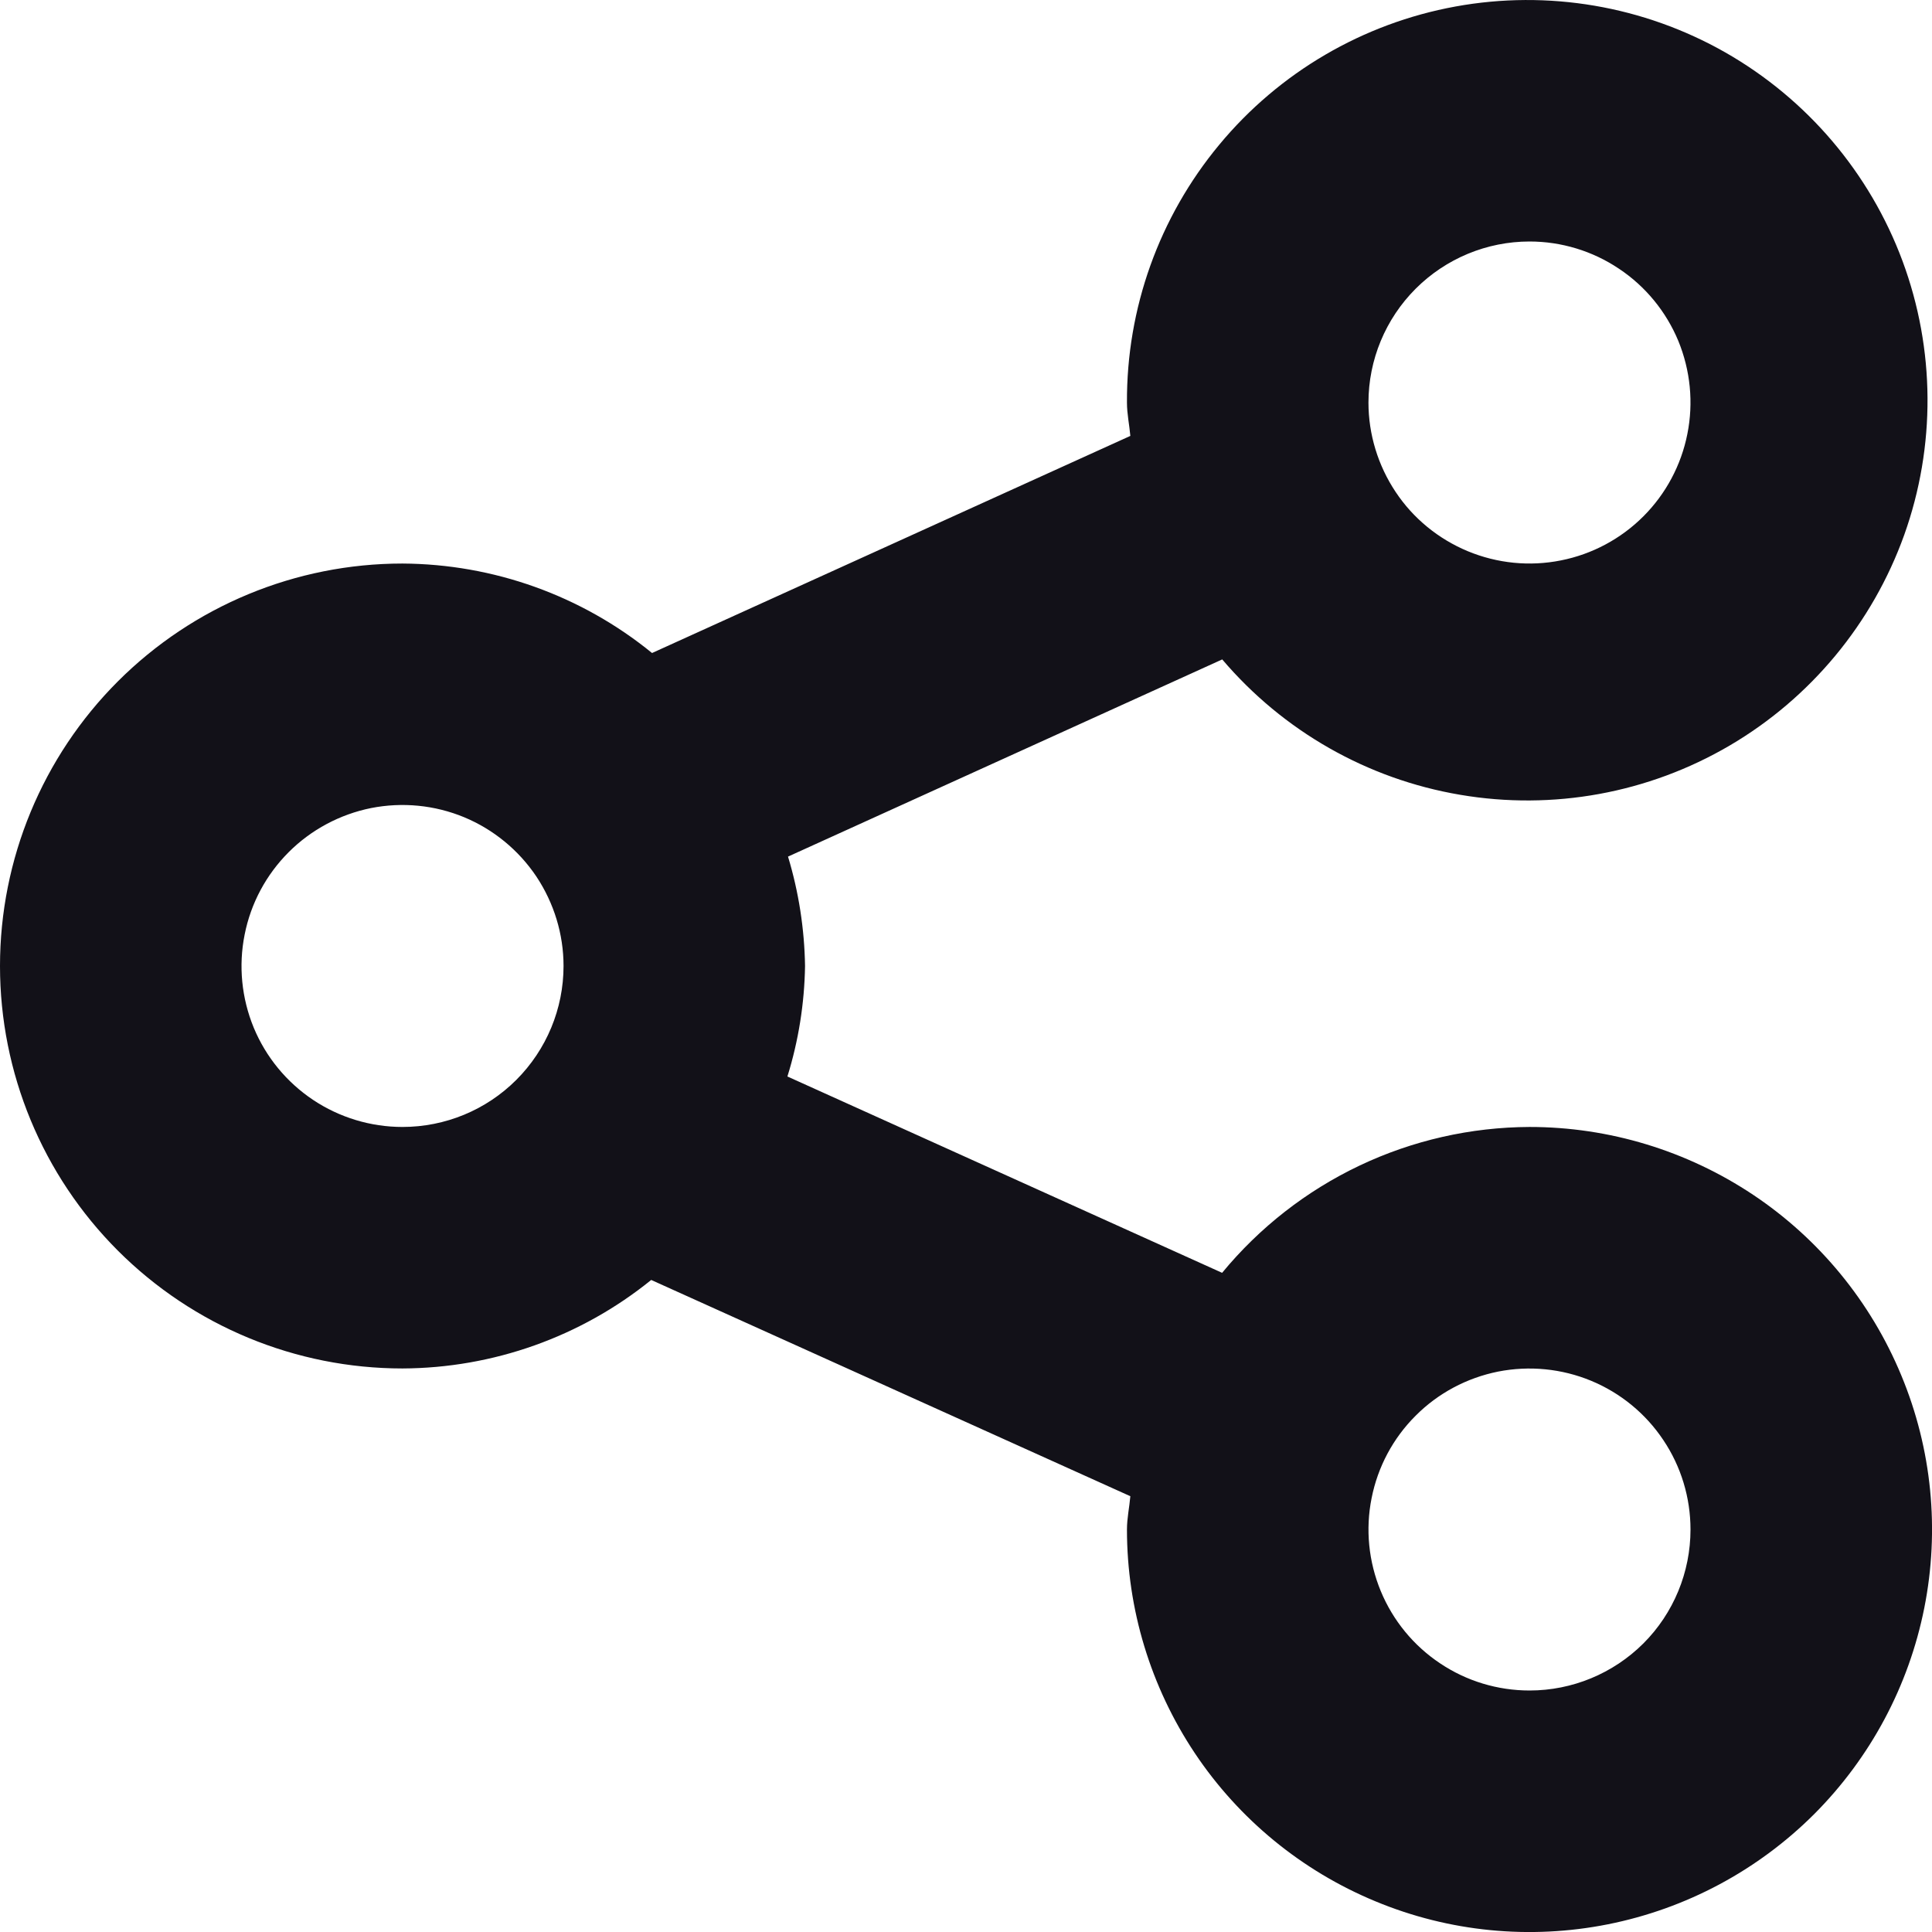
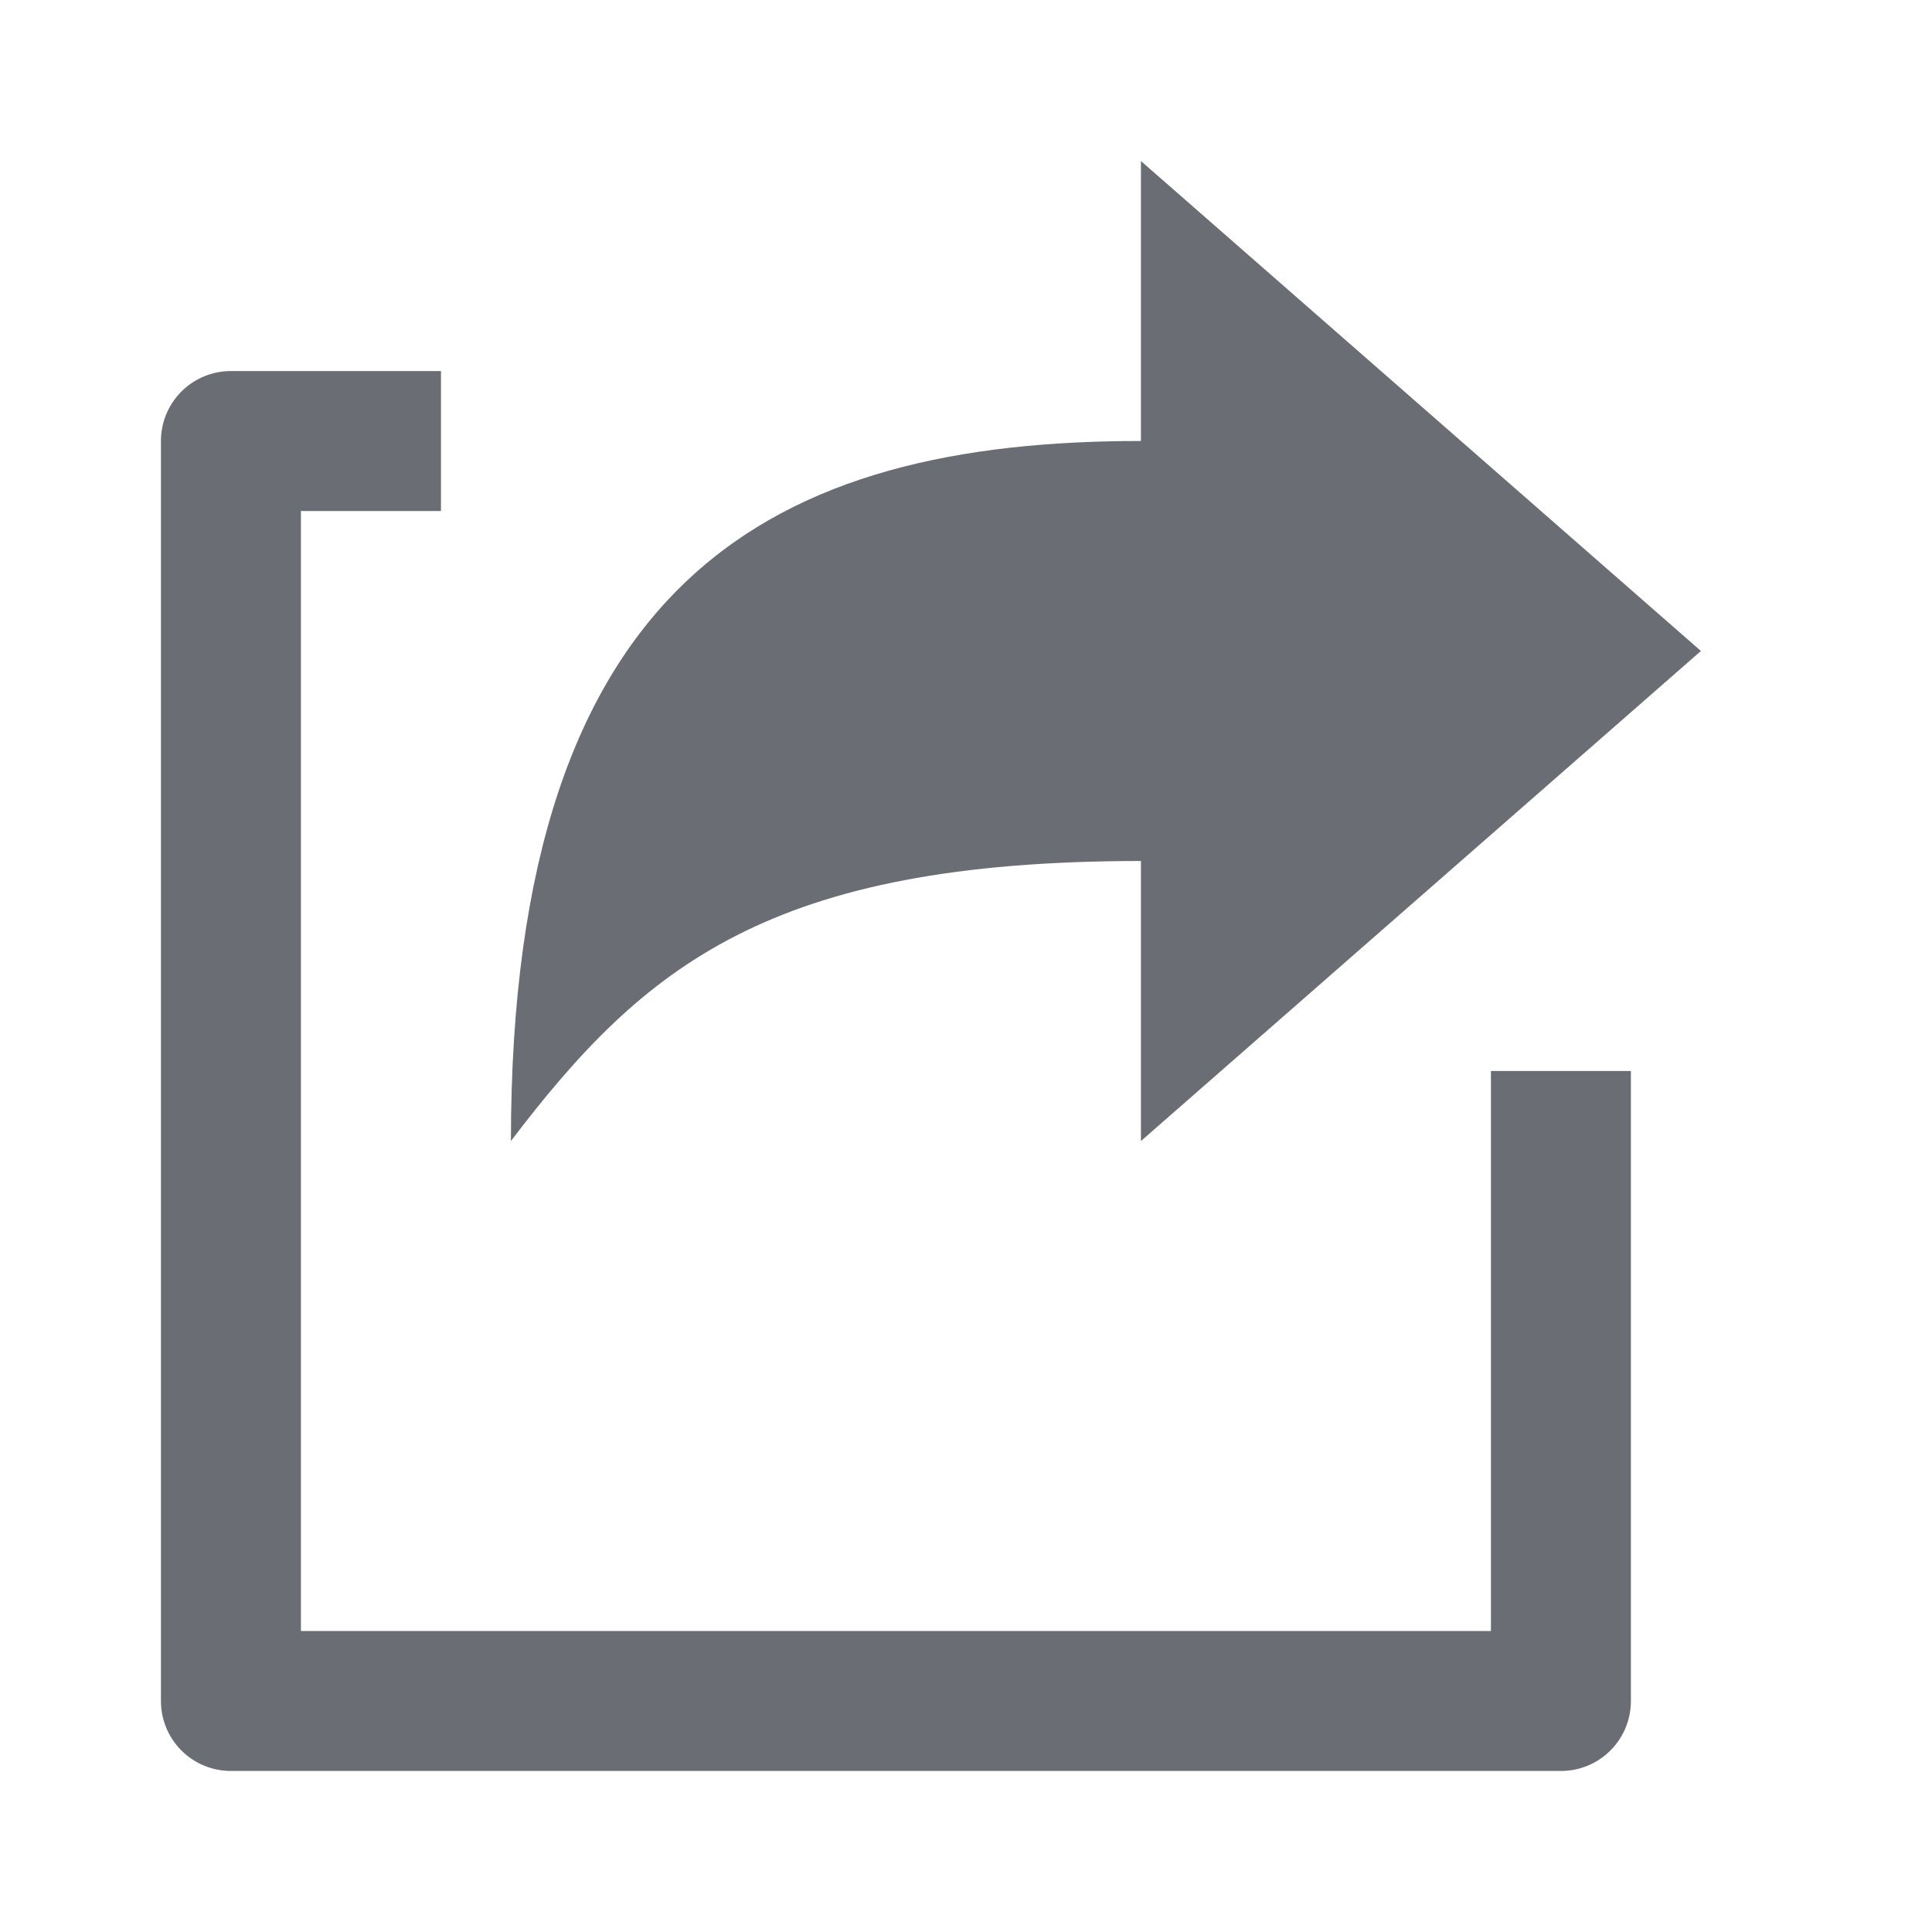
- <svg xmlns="http://www.w3.org/2000/svg" width="16" height="16" viewBox="0 0 16 16" fill="none">
-   <path d="M12.667 9.333C12.18 9.335 11.699 9.444 11.259 9.653C10.819 9.862 10.431 10.165 10.121 10.541L6.521 8.915C6.613 8.619 6.662 8.311 6.667 8C6.662 7.693 6.615 7.388 6.526 7.094L10.122 5.461C10.627 6.055 11.324 6.452 12.092 6.582C12.861 6.713 13.65 6.569 14.323 6.175C14.995 5.781 15.507 5.163 15.77 4.43C16.032 3.696 16.027 2.893 15.756 2.162C15.485 1.432 14.965 0.82 14.288 0.434C13.611 0.049 12.82 -0.086 12.053 0.054C11.287 0.194 10.594 0.599 10.097 1.199C9.599 1.799 9.329 2.554 9.333 3.334C9.333 3.428 9.353 3.518 9.361 3.61L5.4 5.408C4.816 4.932 4.087 4.671 3.333 4.667C2.449 4.667 1.601 5.018 0.976 5.643C0.351 6.268 0 7.116 0 8C0 8.884 0.351 9.732 0.976 10.357C1.601 10.982 2.449 11.333 3.333 11.333C4.083 11.33 4.81 11.072 5.393 10.6L9.361 12.391C9.353 12.484 9.333 12.573 9.333 12.667C9.333 13.326 9.529 13.97 9.895 14.519C10.261 15.067 10.782 15.494 11.391 15.746C12 15.999 12.67 16.065 13.317 15.936C13.964 15.807 14.557 15.49 15.024 15.024C15.49 14.557 15.807 13.964 15.936 13.317C16.065 12.67 15.999 12 15.746 11.391C15.494 10.782 15.067 10.261 14.519 9.895C13.97 9.529 13.326 9.333 12.667 9.333ZM12.667 2C12.93 2 13.188 2.078 13.407 2.225C13.627 2.371 13.798 2.58 13.899 2.823C13.999 3.067 14.026 3.335 13.974 3.594C13.923 3.852 13.796 4.09 13.61 4.276C13.423 4.463 13.185 4.59 12.927 4.641C12.668 4.693 12.4 4.666 12.156 4.565C11.913 4.464 11.704 4.294 11.558 4.074C11.412 3.855 11.333 3.597 11.333 3.334C11.333 2.98 11.474 2.641 11.724 2.391C11.974 2.141 12.313 2 12.667 2ZM3.333 9.333C3.07 9.333 2.812 9.255 2.593 9.109C2.373 8.962 2.202 8.754 2.101 8.51C2.001 8.267 1.974 7.999 2.026 7.74C2.077 7.481 2.204 7.244 2.391 7.057C2.577 6.871 2.815 6.744 3.073 6.692C3.332 6.641 3.6 6.667 3.844 6.768C4.087 6.869 4.295 7.04 4.442 7.259C4.588 7.479 4.667 7.736 4.667 8C4.667 8.354 4.526 8.693 4.276 8.943C4.026 9.193 3.687 9.333 3.333 9.333ZM12.667 14C12.403 14 12.145 13.922 11.926 13.775C11.707 13.629 11.536 13.421 11.435 13.177C11.334 12.933 11.307 12.665 11.359 12.407C11.41 12.148 11.537 11.91 11.724 11.724C11.91 11.537 12.148 11.411 12.406 11.359C12.665 11.308 12.933 11.334 13.177 11.435C13.421 11.536 13.629 11.707 13.775 11.926C13.922 12.145 14 12.403 14 12.667C14 13.02 13.86 13.36 13.61 13.61C13.359 13.86 13.02 14 12.667 14Z" fill="#121118" />
+ <svg xmlns="http://www.w3.org/2000/svg" width="20" height="20" viewBox="0 0 20 20" fill="none">
+   <g id="Icon/filled/data/social-sharing">
+     <g id="Vector">
+       <path d="M1.666 4.565V17.609C1.666 17.801 1.742 17.985 1.878 18.121C2.014 18.257 2.198 18.333 2.391 18.333H16.159C16.351 18.333 16.535 18.257 16.671 18.121C16.807 17.985 16.883 17.801 16.883 17.609V11.087H15.434V16.884H3.115V5.29H4.565V3.841H2.391C2.198 3.841 2.014 3.917 1.878 4.053C1.742 4.189 1.666 4.373 1.666 4.565Z" fill="#161C24" fill-opacity="0.64" style="mix-blend-mode:multiply" />
+       <path d="M11.811 11.812V8.913C7.97 8.913 6.666 10 5.289 11.812C5.289 5.942 8.043 4.565 11.811 4.565V1.667L17.608 6.739L11.811 11.812Z" fill="#161C24" fill-opacity="0.64" style="mix-blend-mode:multiply" />
+     </g>
+   </g>
</svg>
